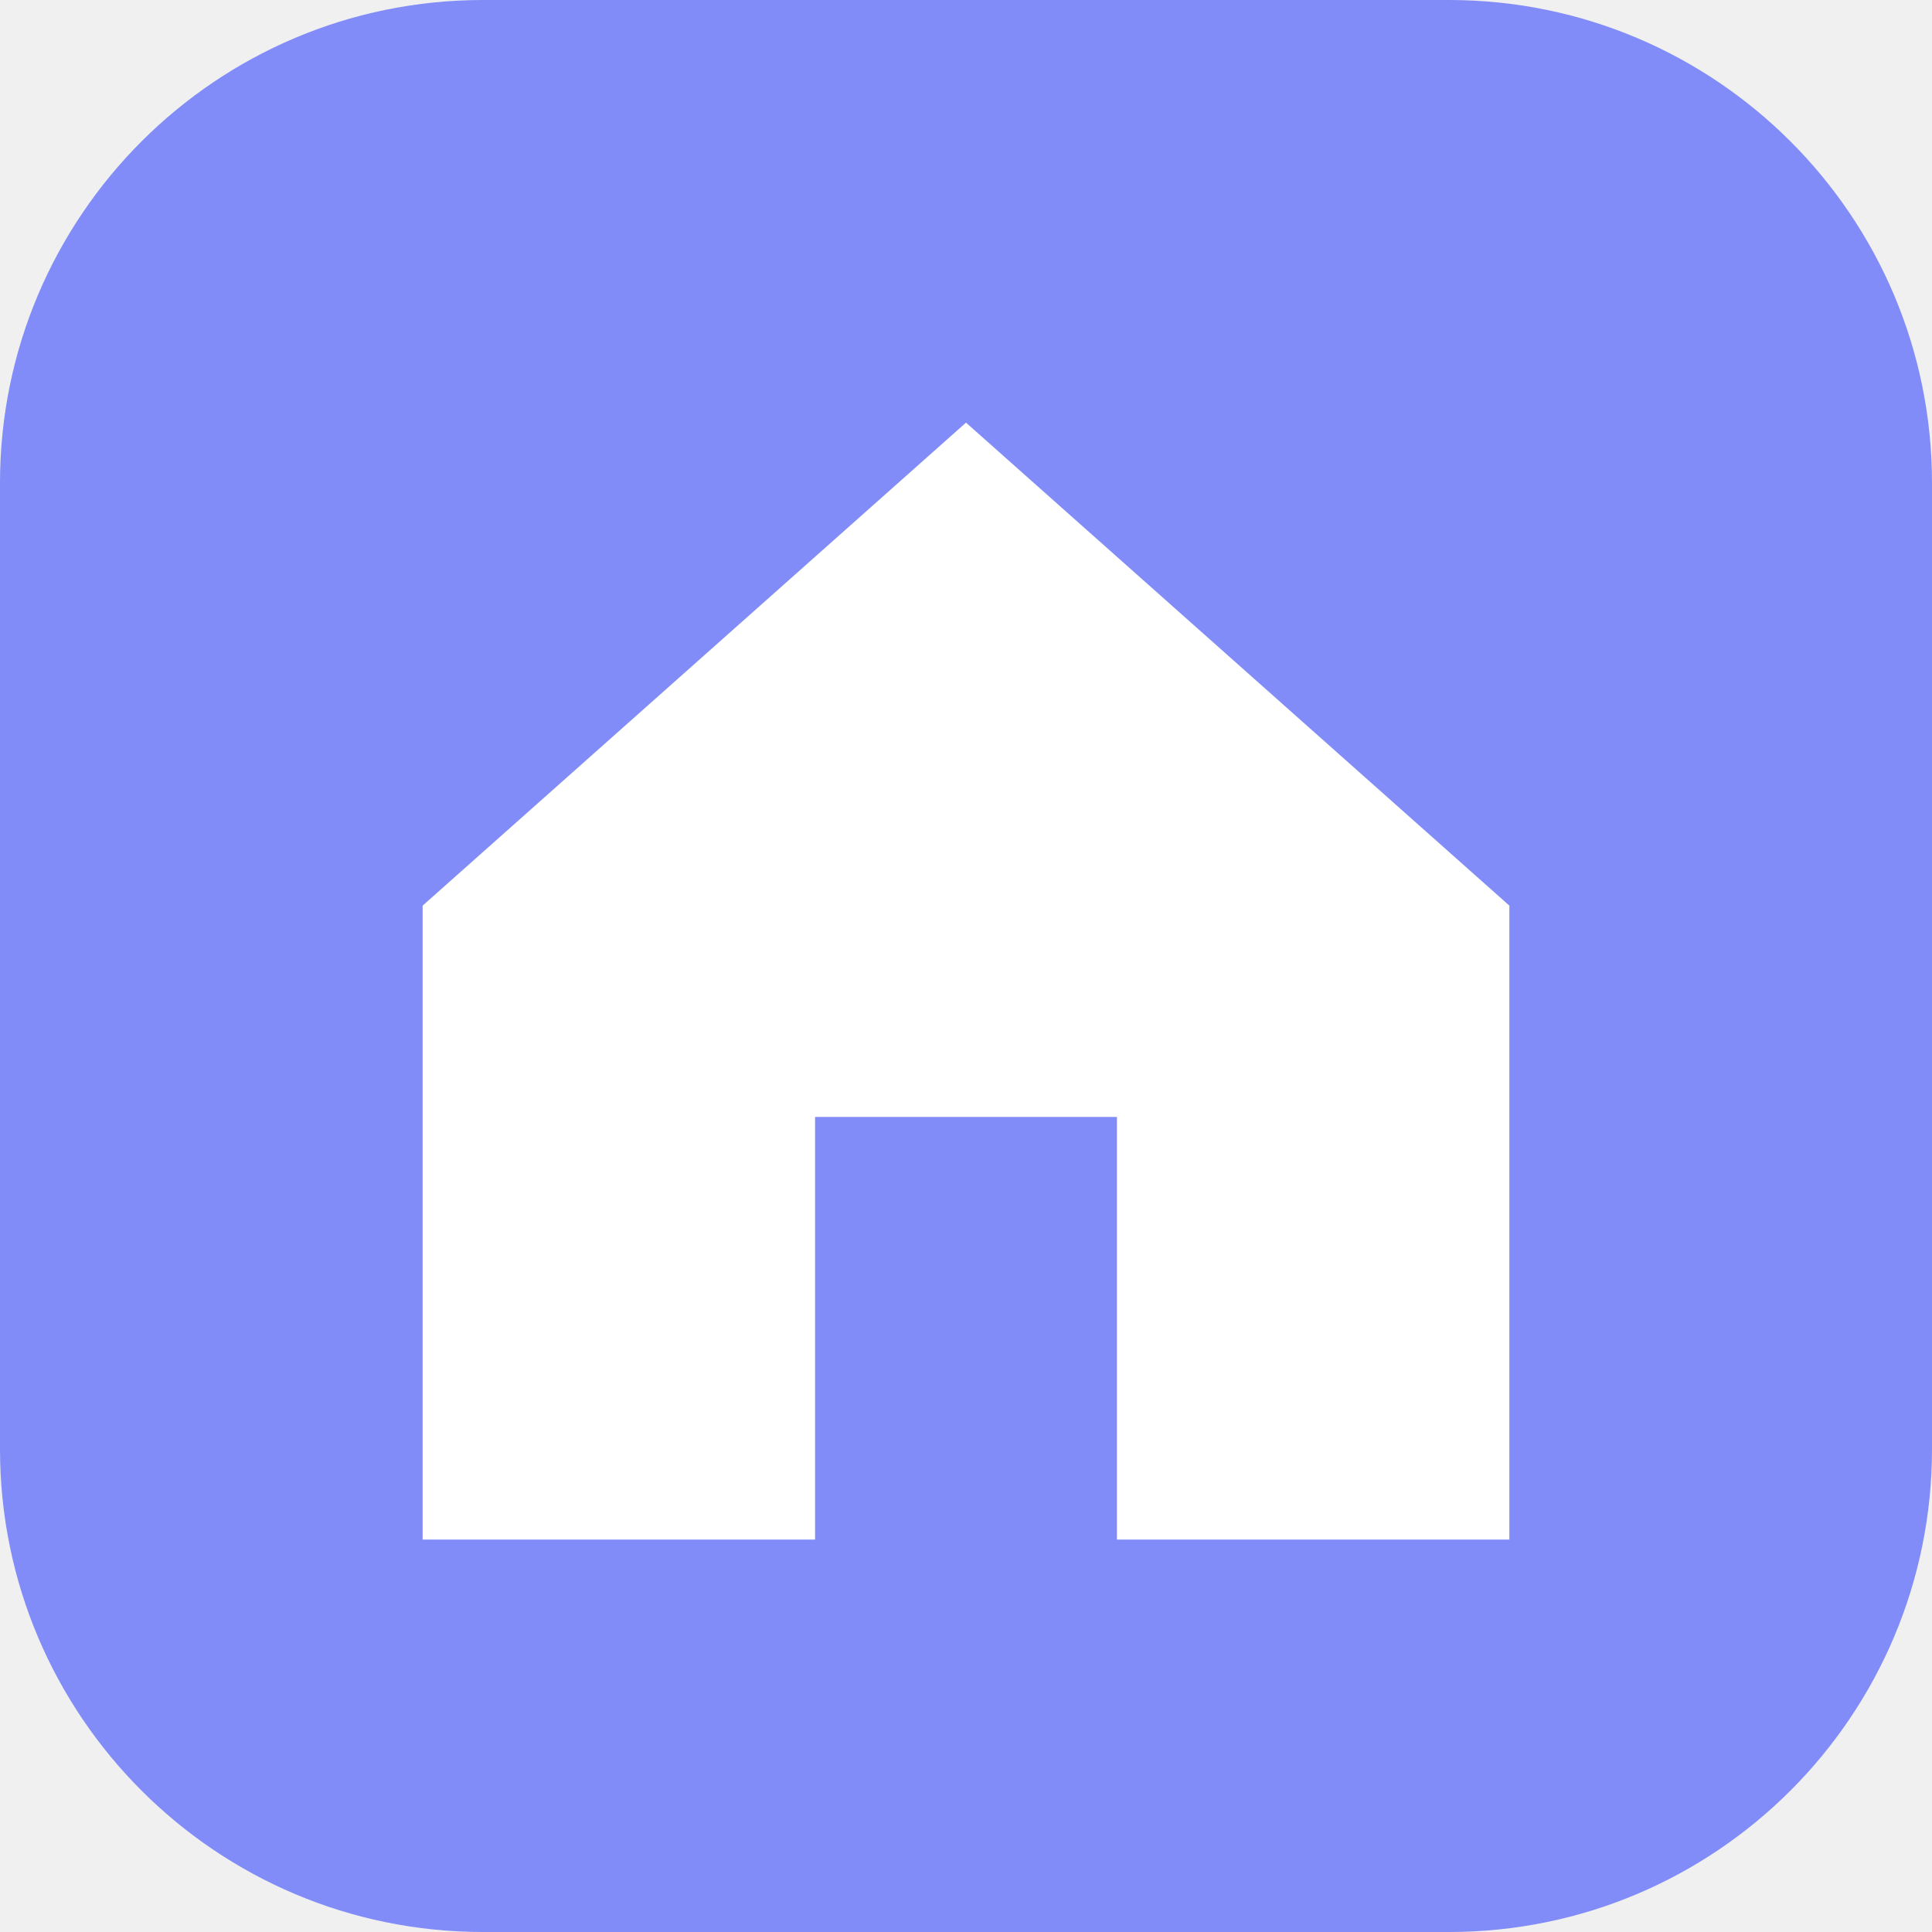
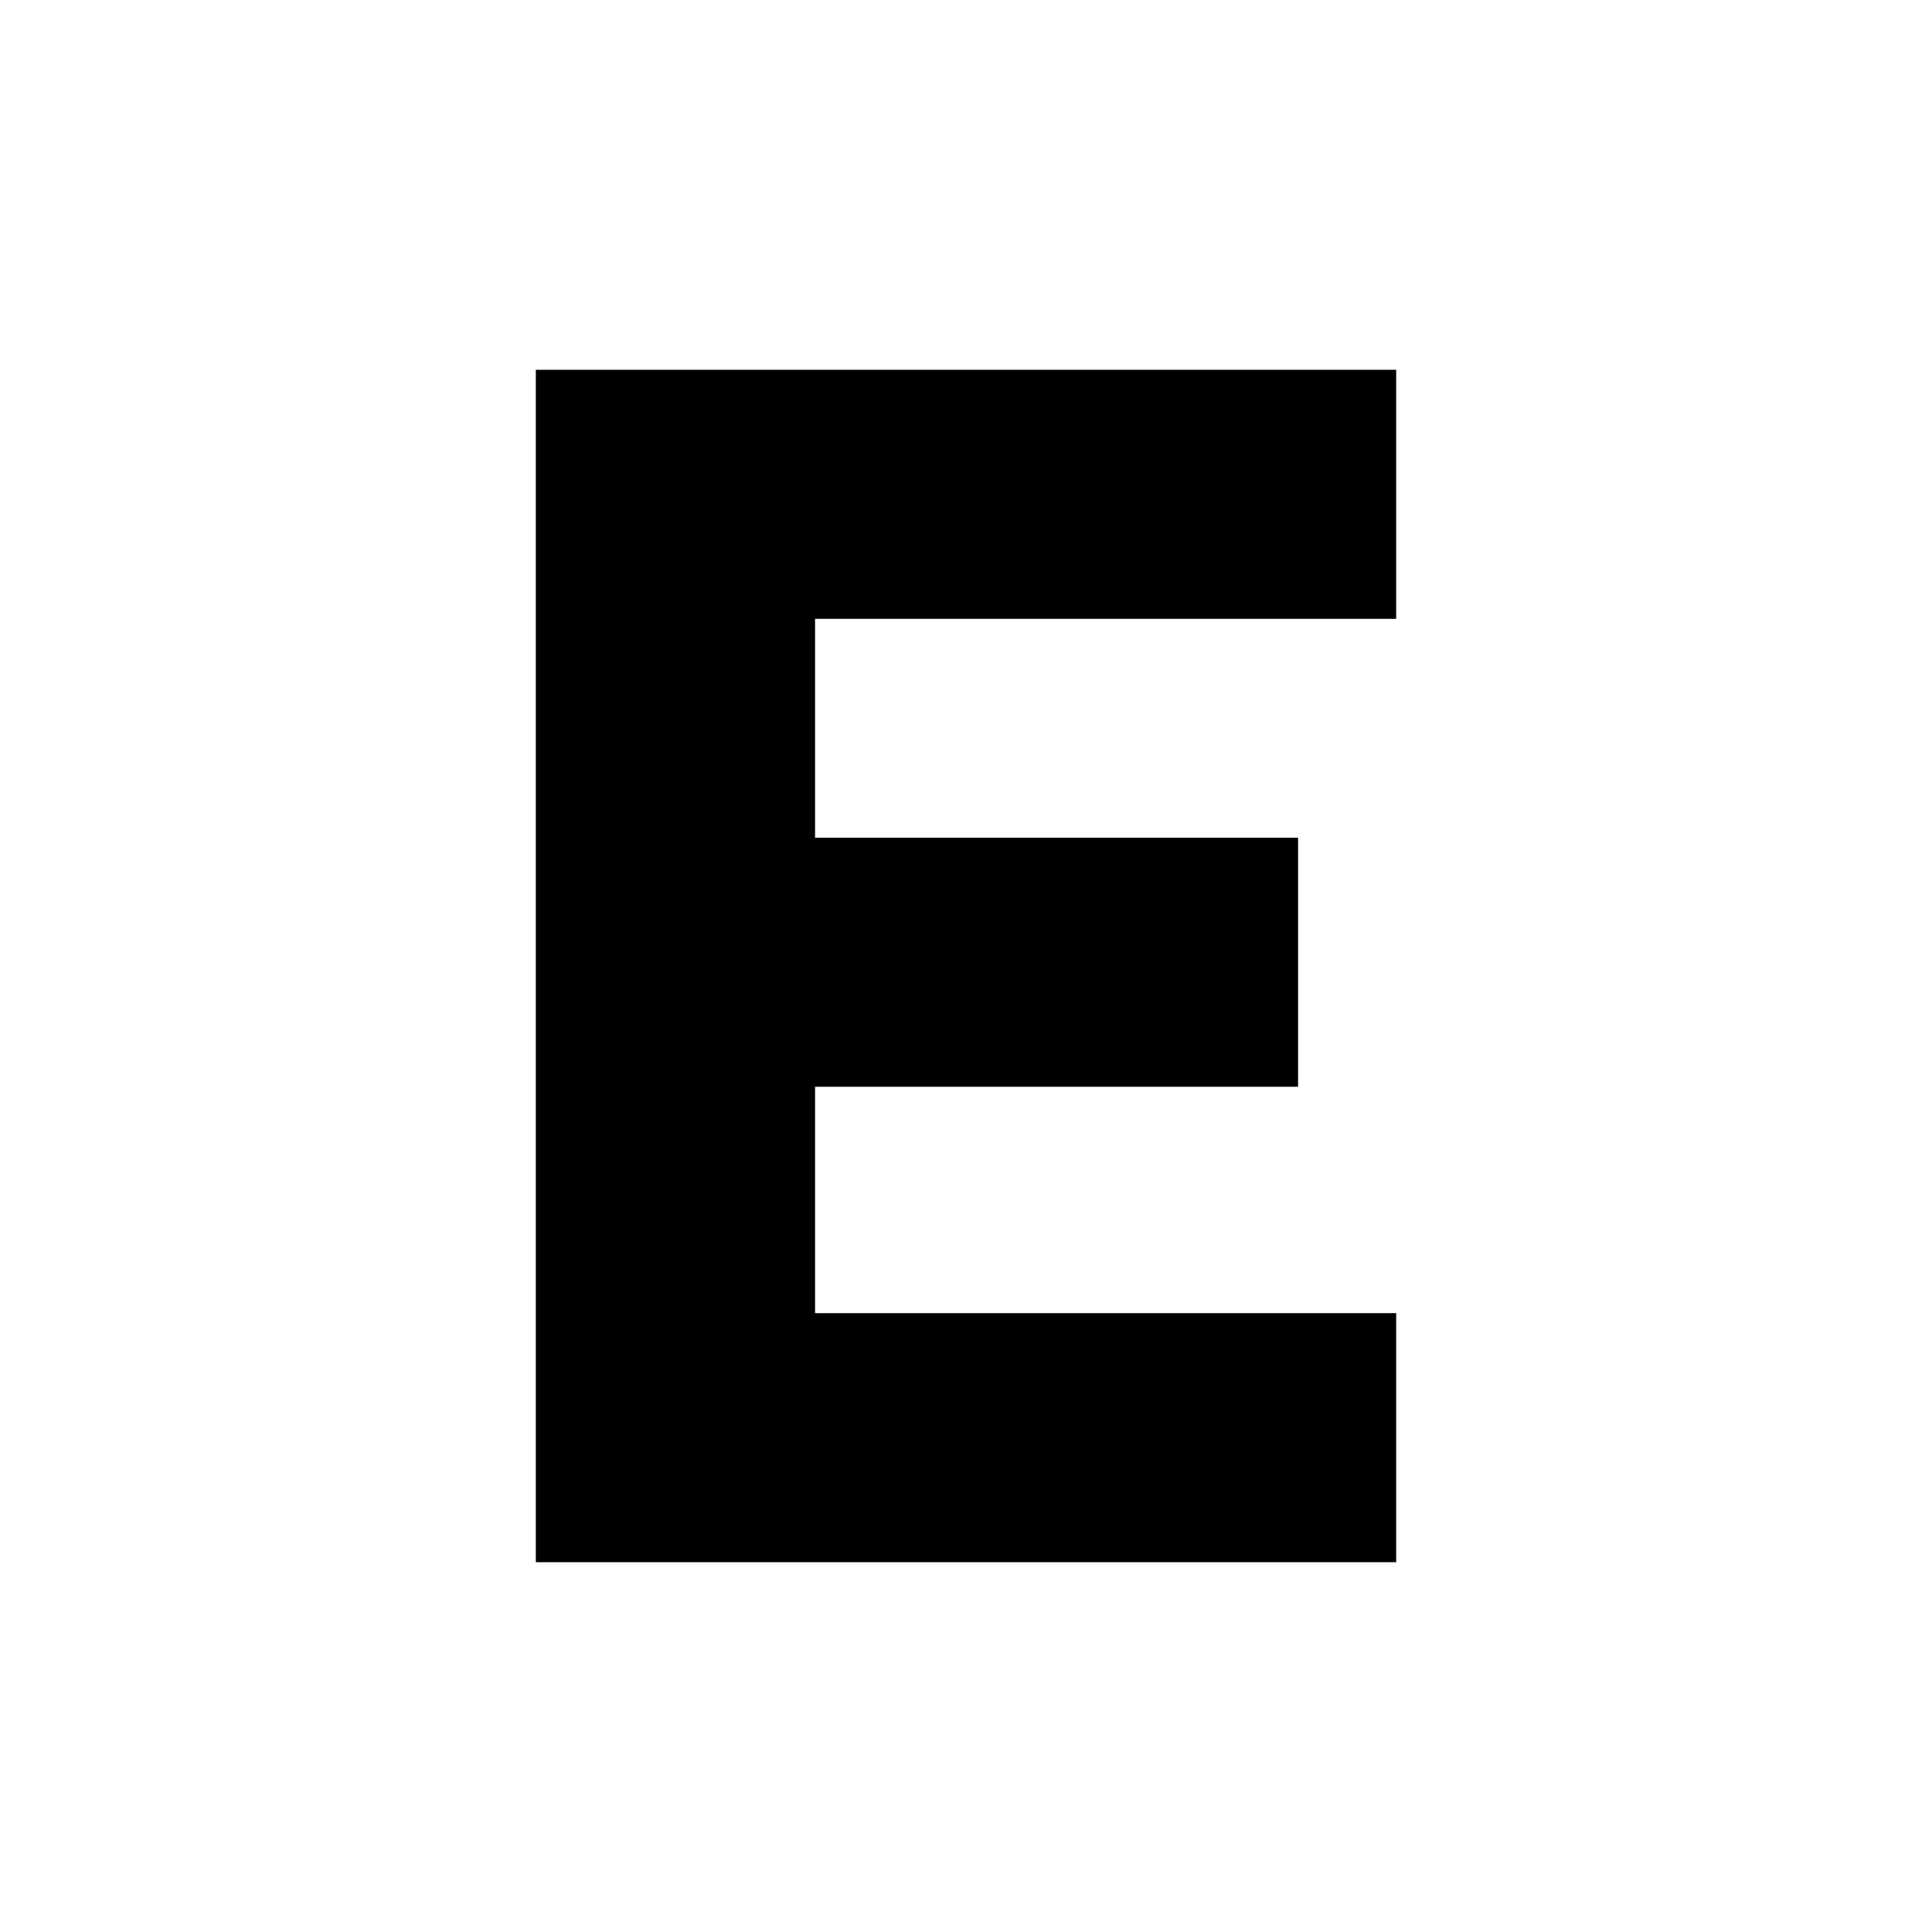
- <svg xmlns="http://www.w3.org/2000/svg" width="64" height="64" viewBox="0 0 64 64">
-   <rect width="64" height="64" rx="16" fill="#818cf8" />
-   <path d="M14 30 32 14 50 30v21H37V37H27v14H14Z" fill="white" />
+ <svg xmlns="http://www.w3.org/2000/svg" width="512" height="512" viewBox="0 0 512 512" role="img" aria-label="白色背景上的黑色大写字母 E">
+   <rect width="512" height="512" fill="#fff" />
+   <path d="M142 98H370V164H216V222H344V288H216V348H370V414H142Z" fill="#000" />
</svg>
